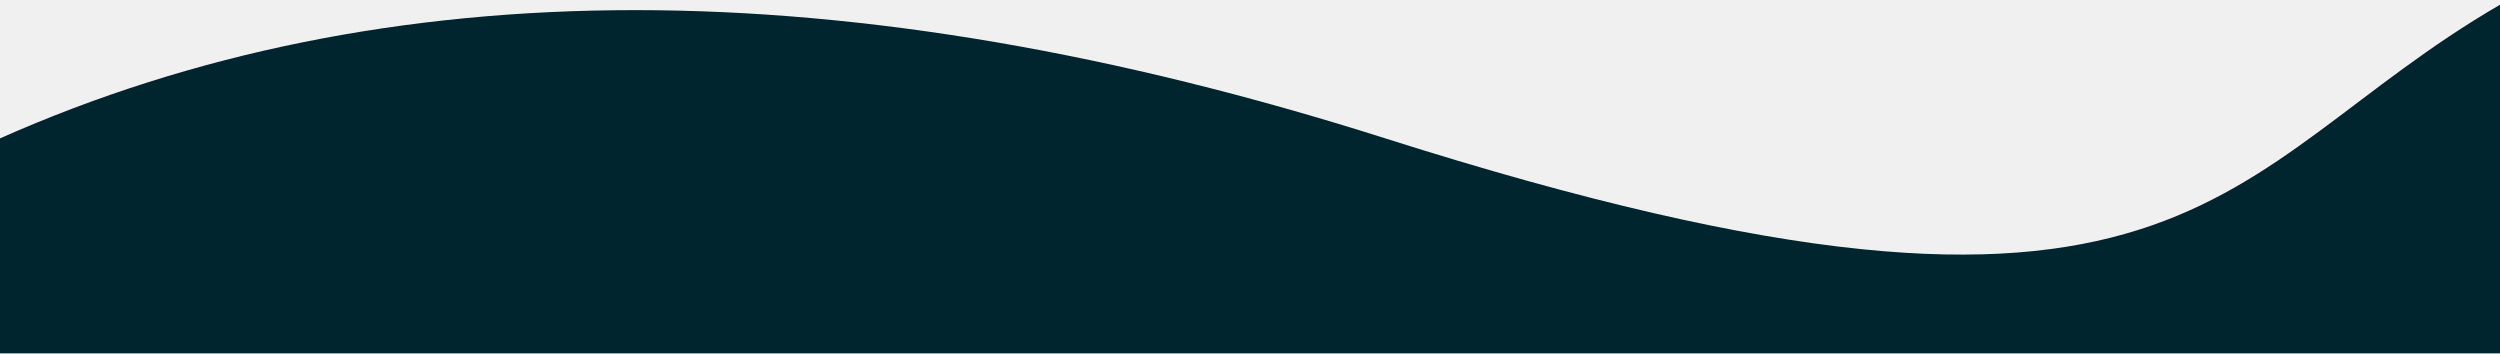
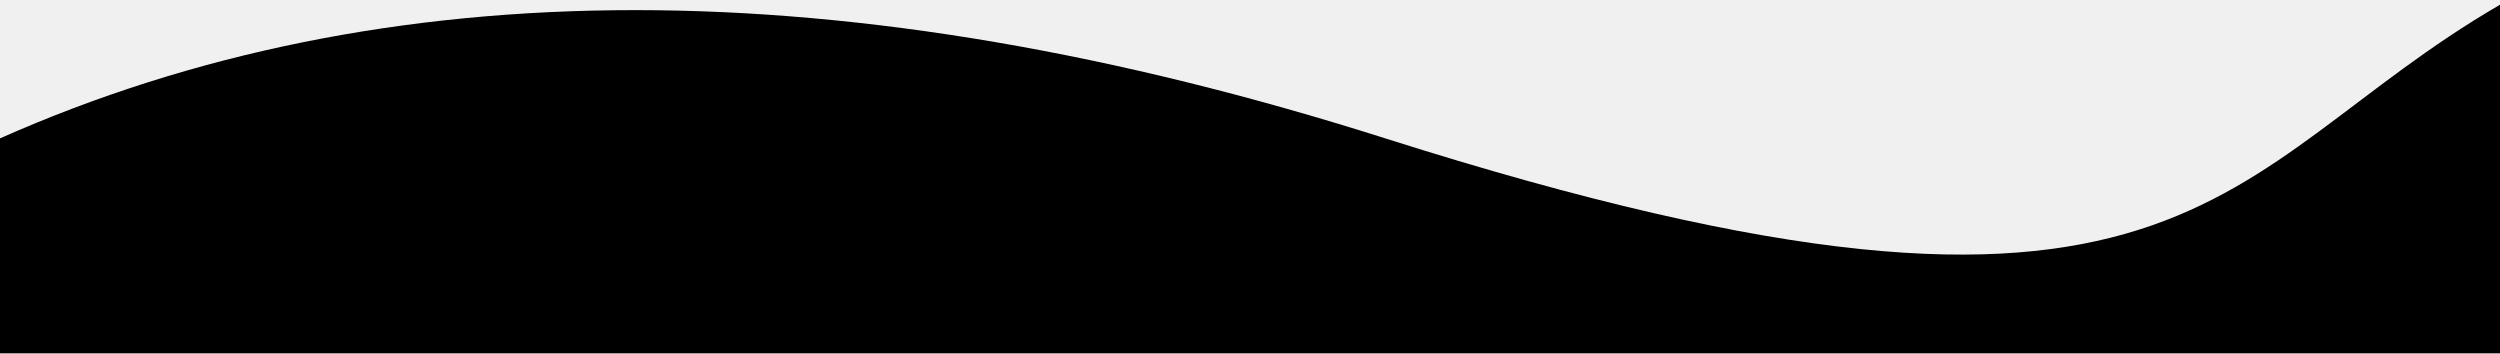
<svg xmlns="http://www.w3.org/2000/svg" xmlns:xlink="http://www.w3.org/1999/xlink" width="375" height="53">
  <defs>
    <path id="a" d="M0 0h375v53H0z" />
  </defs>
  <g fill="none" fill-rule="evenodd">
    <mask id="b" fill="#fff">
      <use xlink:href="#a" />
    </mask>
-     <g mask="url(#b)" fill="#00252E">
+     <g mask="url(#b)" fill="#000000">
      <path d="M0 20.756c57.764-25.65 127.028-25.65 207.792 0C328.938 59.229 332.12 25.58 375.022.696 403.624-15.893 429.283 263.876 452 840H0V20.756z" />
    </g>
  </g>
</svg>
